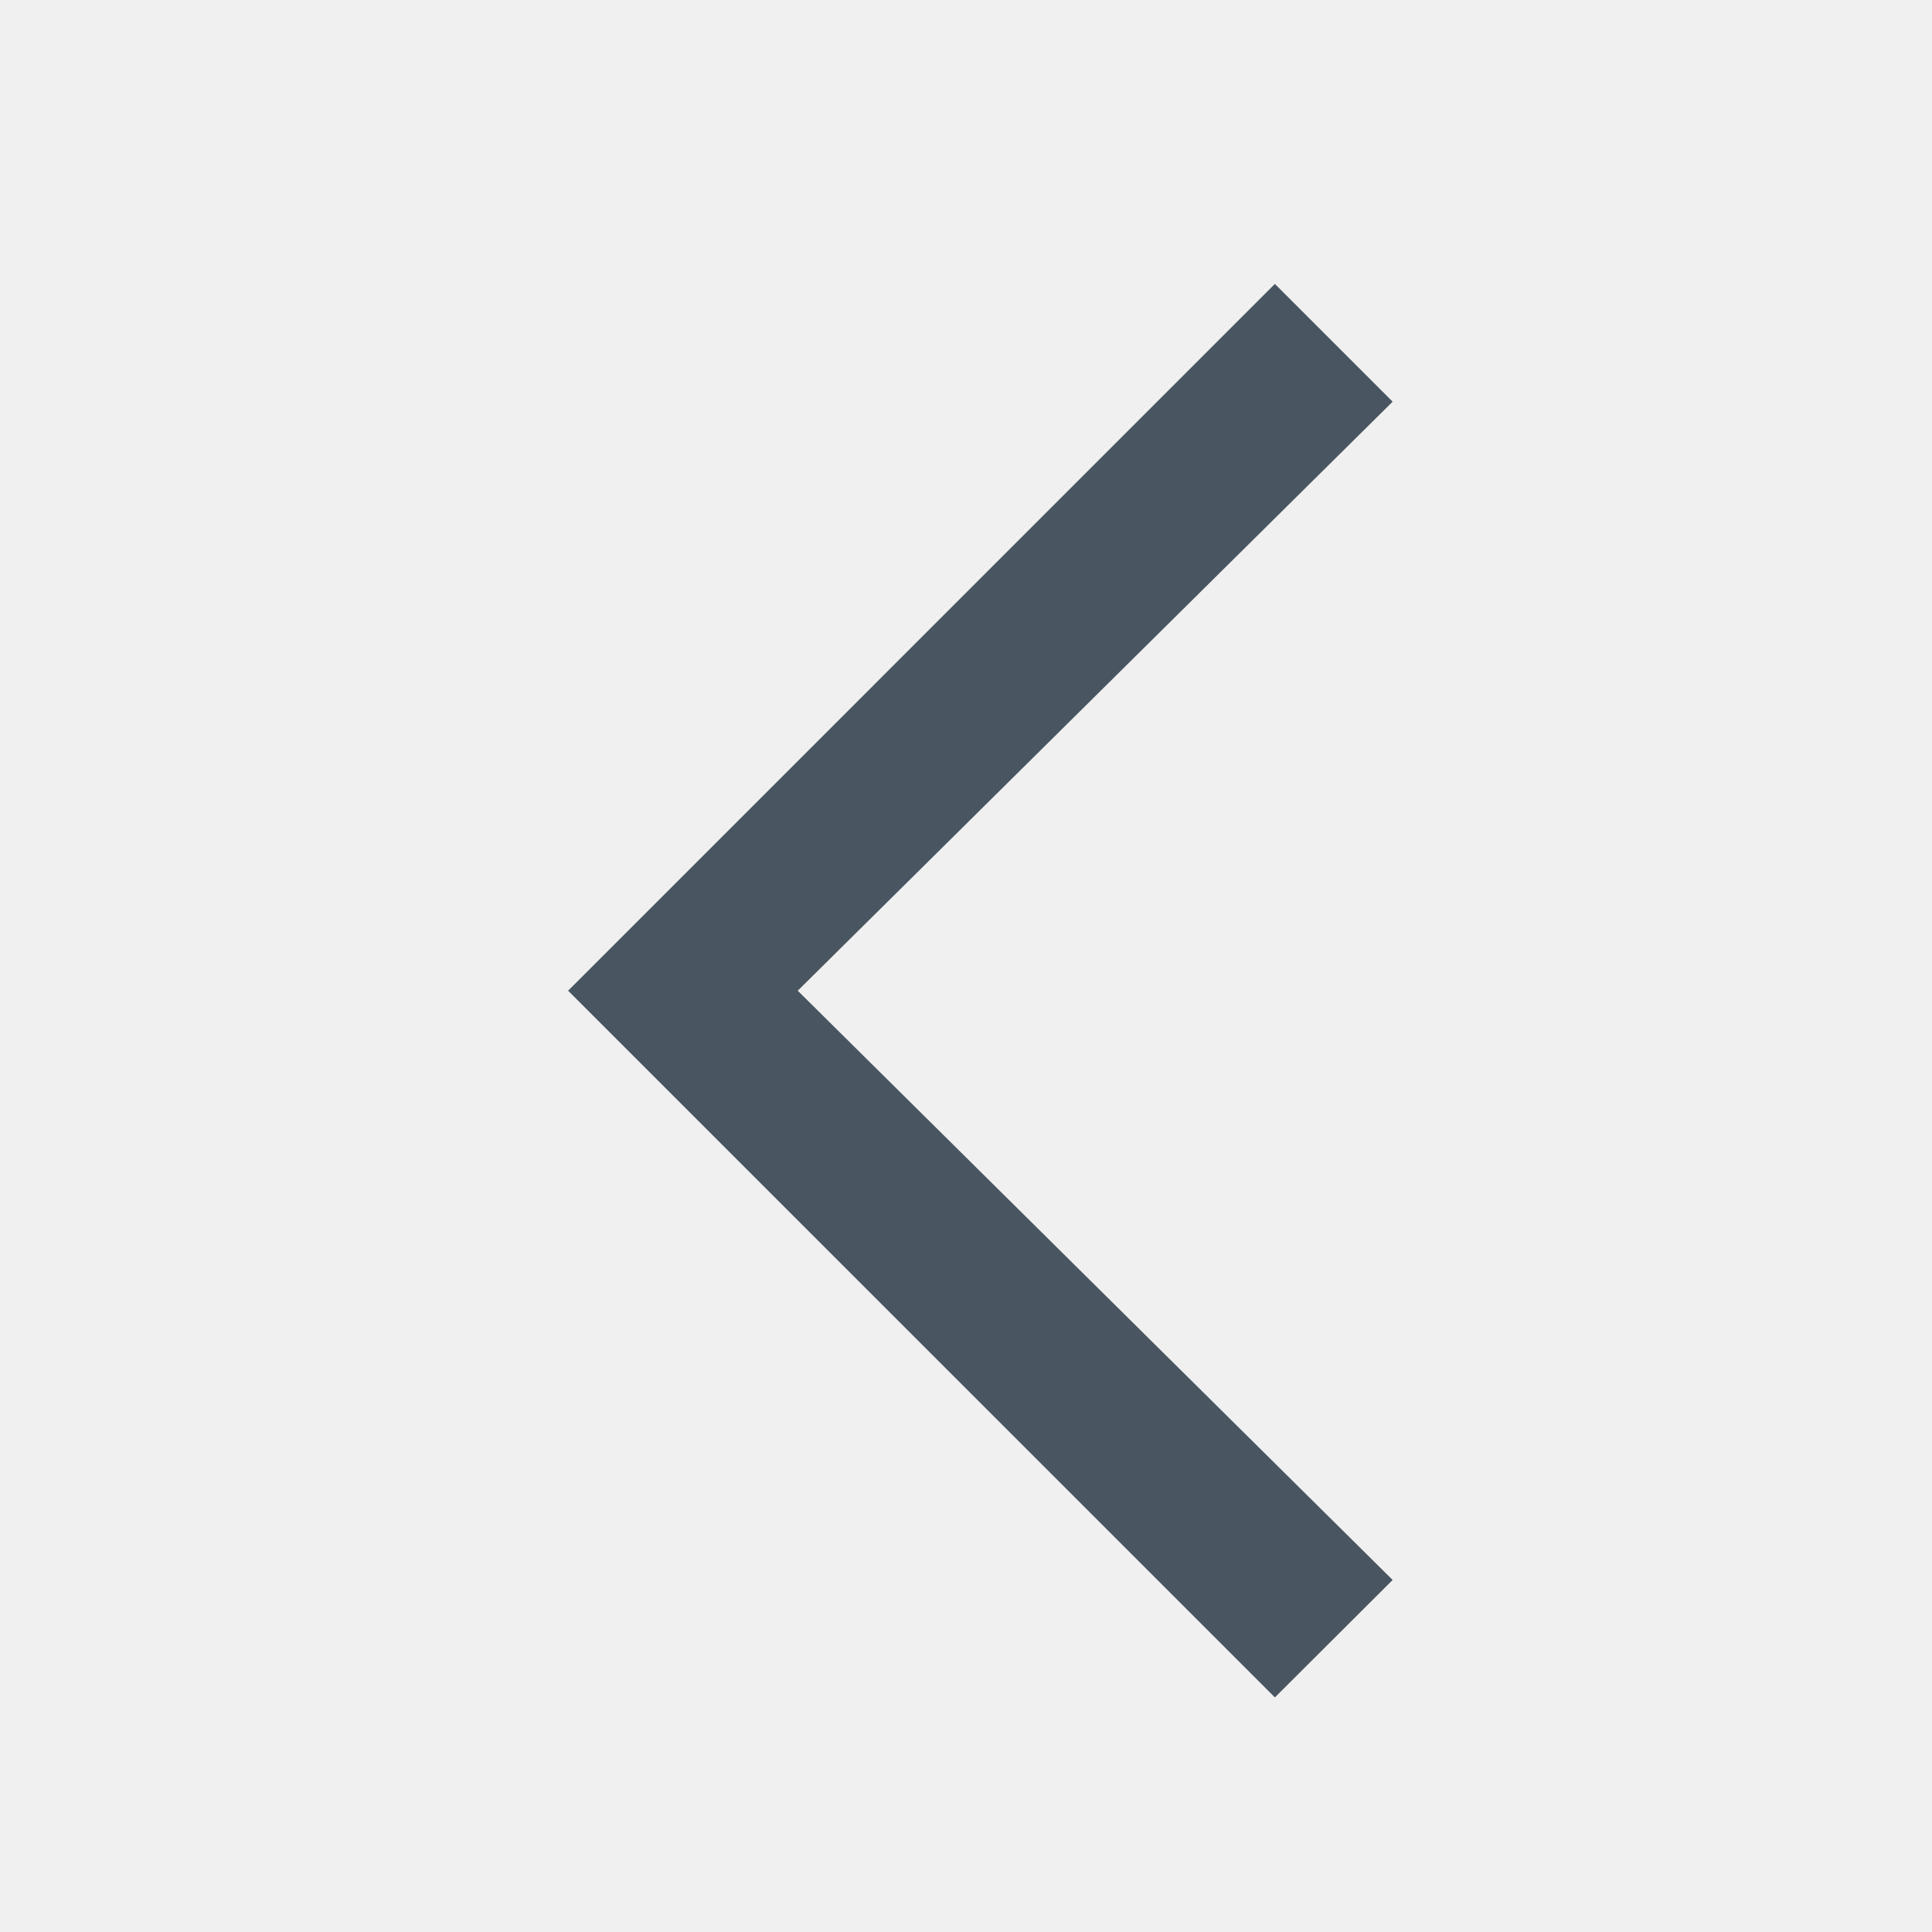
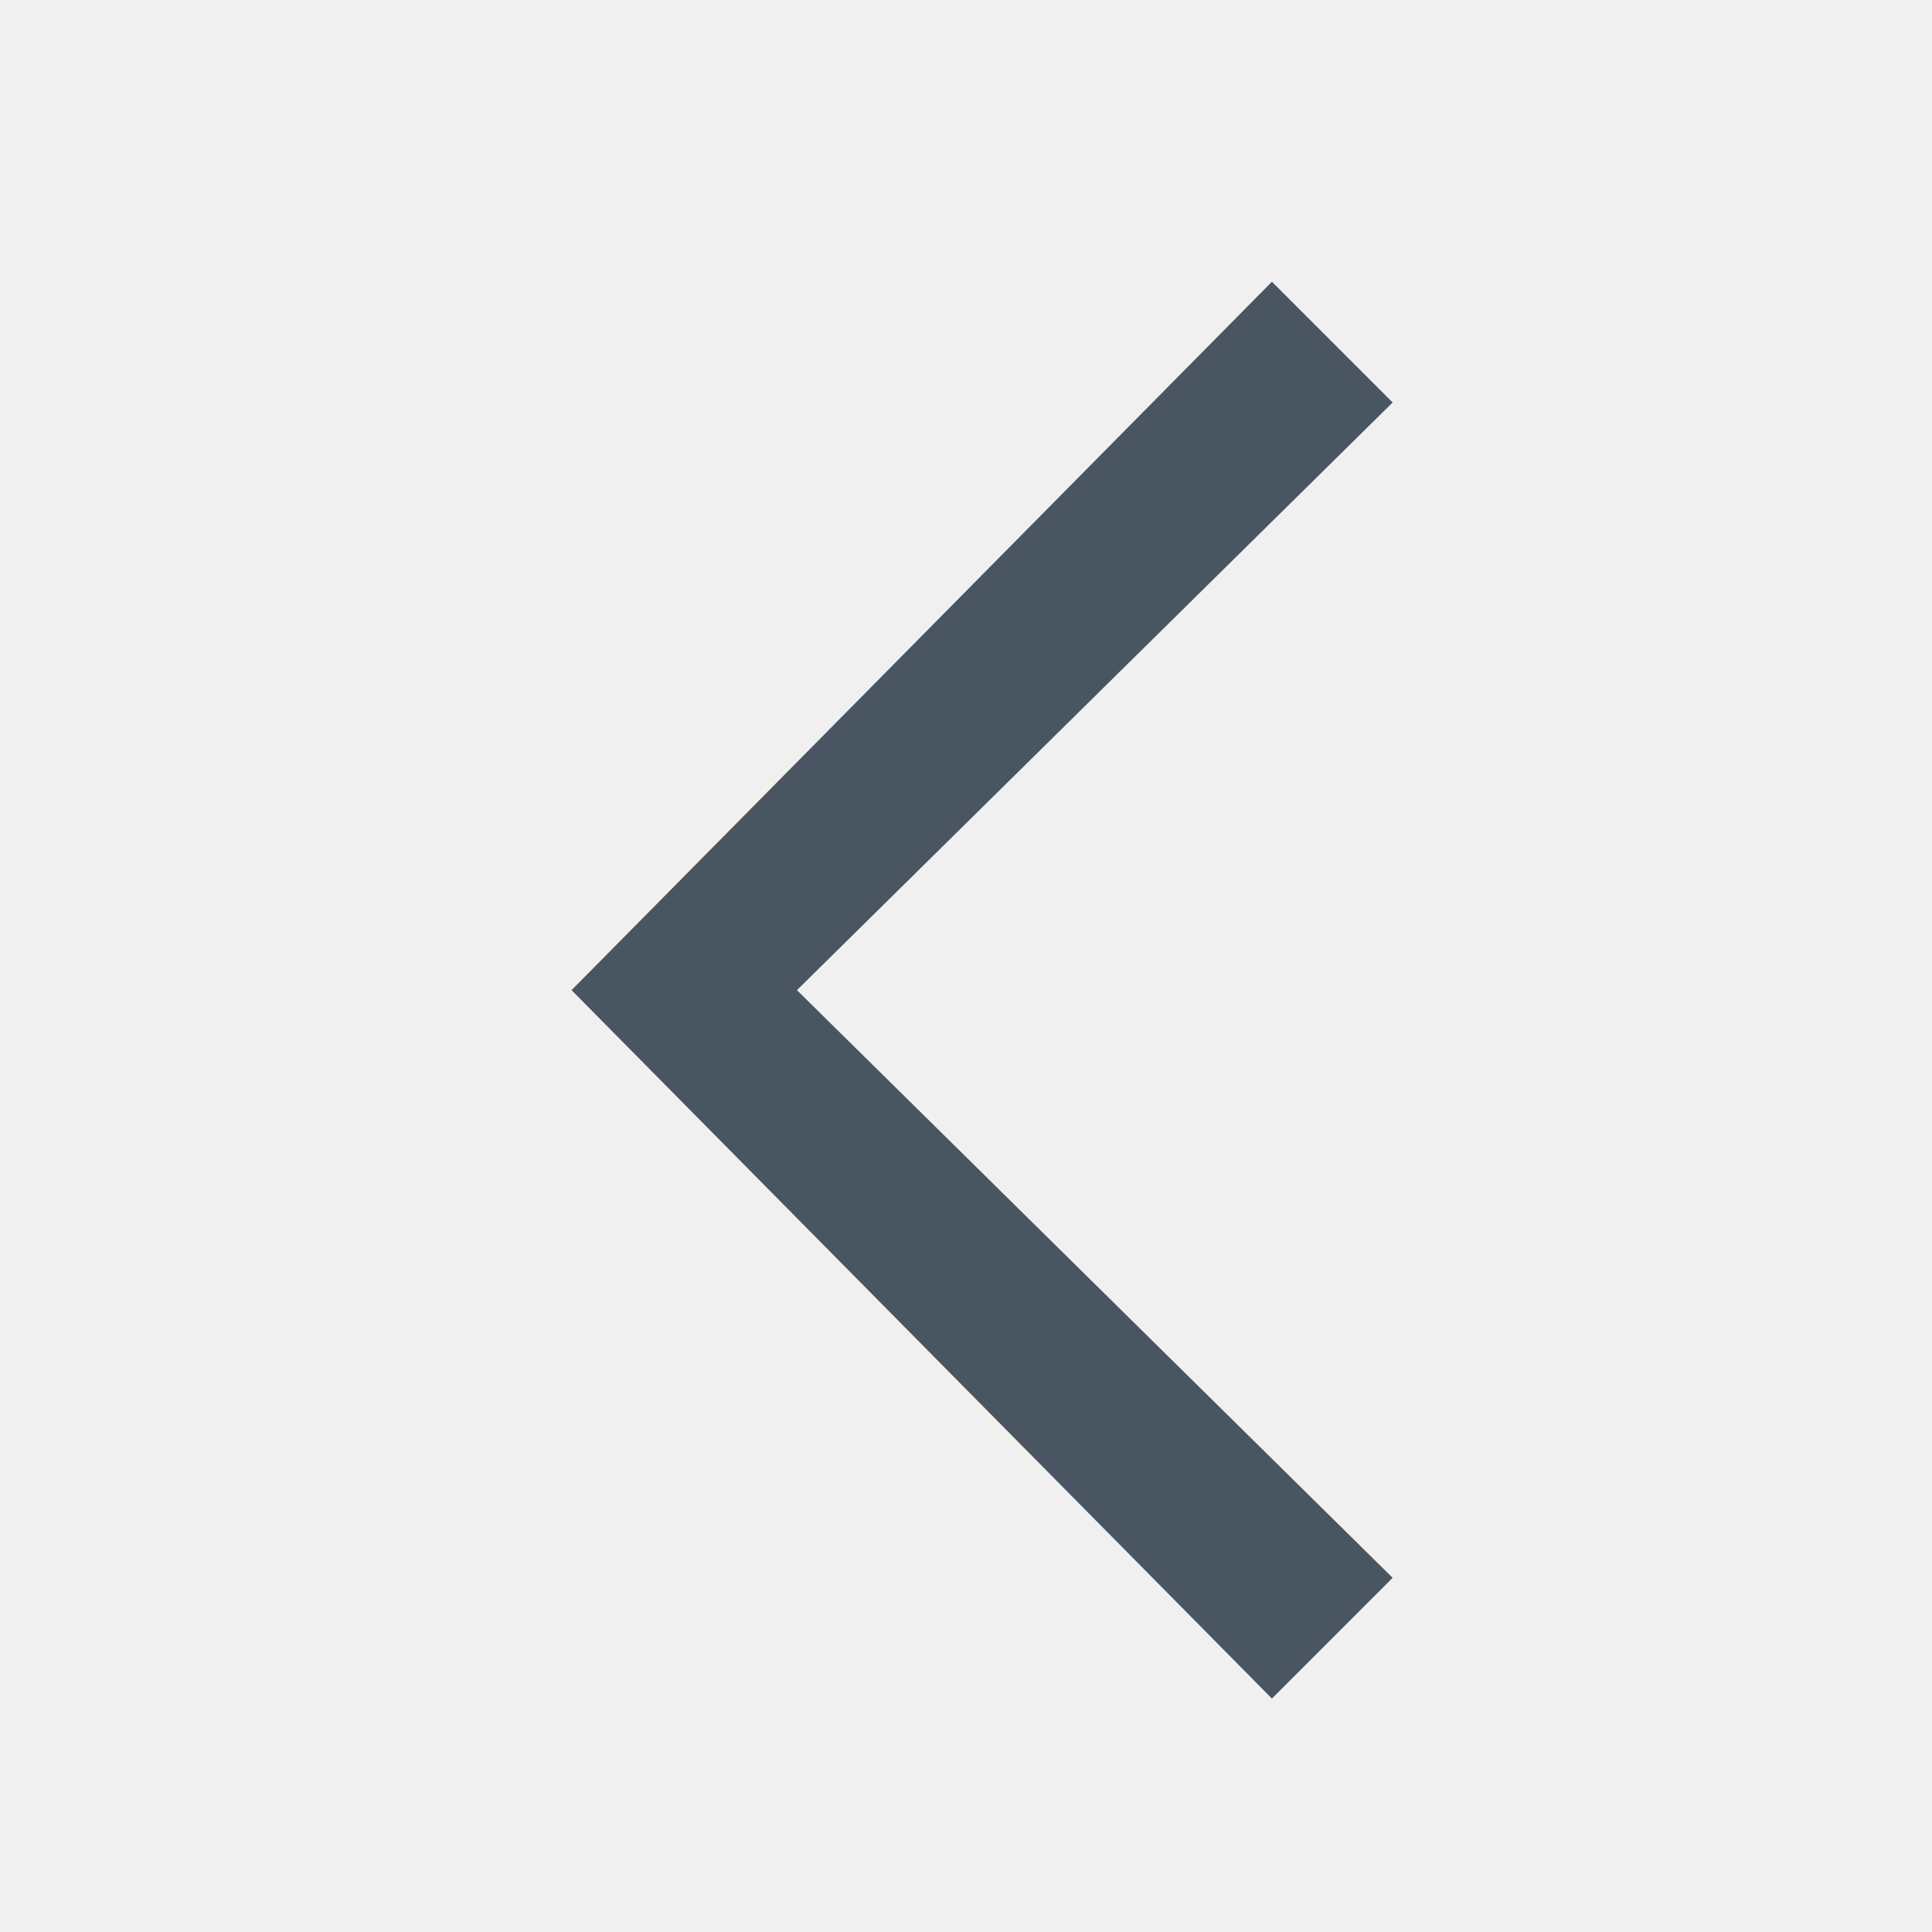
<svg xmlns="http://www.w3.org/2000/svg" width="24" height="24" viewBox="0 0 24 24">
  <defs>
-     <clipPath id="clip-path">
-       <rect id="Rectangle_1832" data-name="Rectangle 1832" width="24" height="24" transform="translate(-1905 -5446)" fill="#fff" stroke="#495662" stroke-width="1" />
+     <clipPath id="a">
+       <path fill="#fff" stroke="#495662" d="M0 0h24v24H0z" data-name="Rectangle 1832" transform="translate(-1905 -5446)" />
    </clipPath>
-     <clipPath id="clip-path-2">
-       <rect id="Rectangle_1448" data-name="Rectangle 1448" width="24" height="24" transform="translate(-1393 -5815)" fill="#495662" stroke="#495662" stroke-width="1" />
+     <clipPath id="b">
+       <path fill="#495662" stroke="#495662" d="M0 0h24v24H0z" data-name="Rectangle 1448" transform="translate(-1393 -5815)" />
    </clipPath>
  </defs>
-   <g id="Mask_Group_228" data-name="Mask Group 228" transform="translate(1905 5446)" clip-path="url(#clip-path)">
-     <g id="Mask_Group_19" data-name="Mask Group 19" transform="translate(-512 369)" clip-path="url(#clip-path-2)">
-       <path id="arrow-left" d="M16.78,3l1.463,1.463-7.39,7.317,7.39,7.32L16.78,20.559,8,11.78Z" transform="translate(-1393.943 -5814.473)" fill="#495662" />
+   <g clip-path="url(#a)" data-name="Mask Group 228" transform="translate(1905 5446)">
+     <g clip-path="url(#b)" data-name="Mask Group 19" transform="translate(-512 369)">
+       <path fill="#495662" d="M-1377.2-5811.5l1.5 1.5-7.4 7.3 7.4 7.3-1.5 1.5-8.7-8.8z" />
    </g>
  </g>
</svg>
